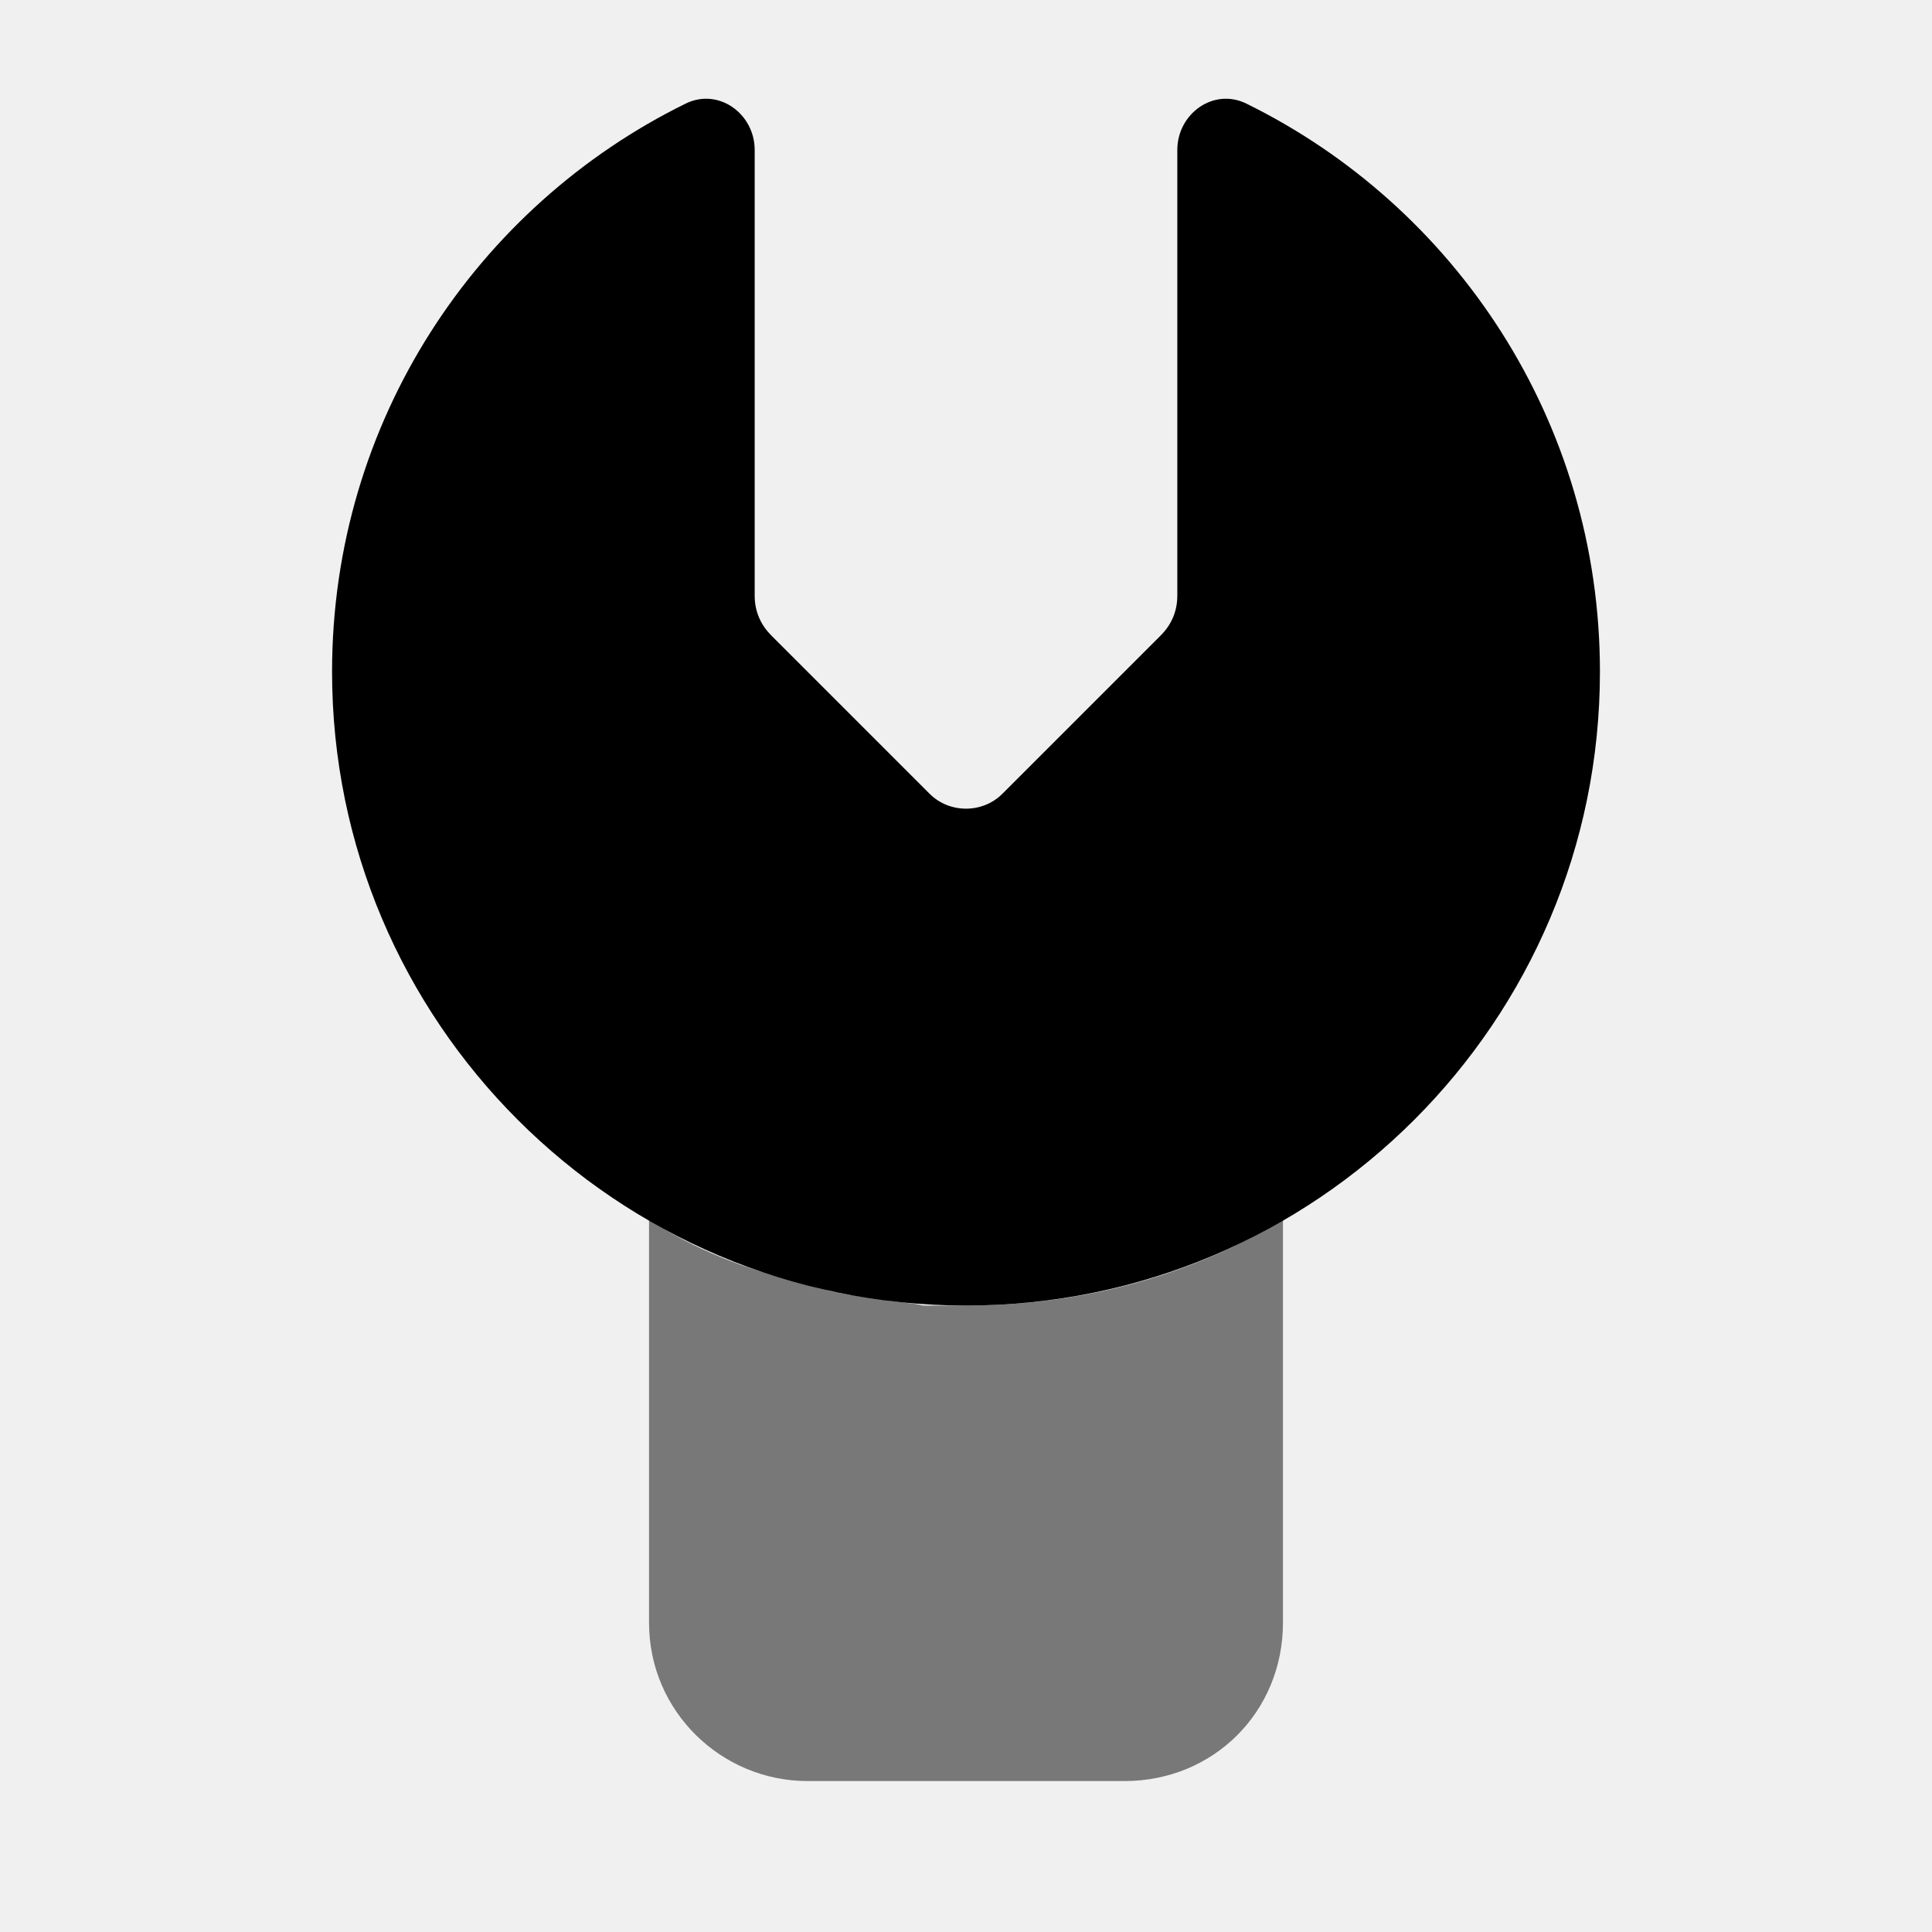
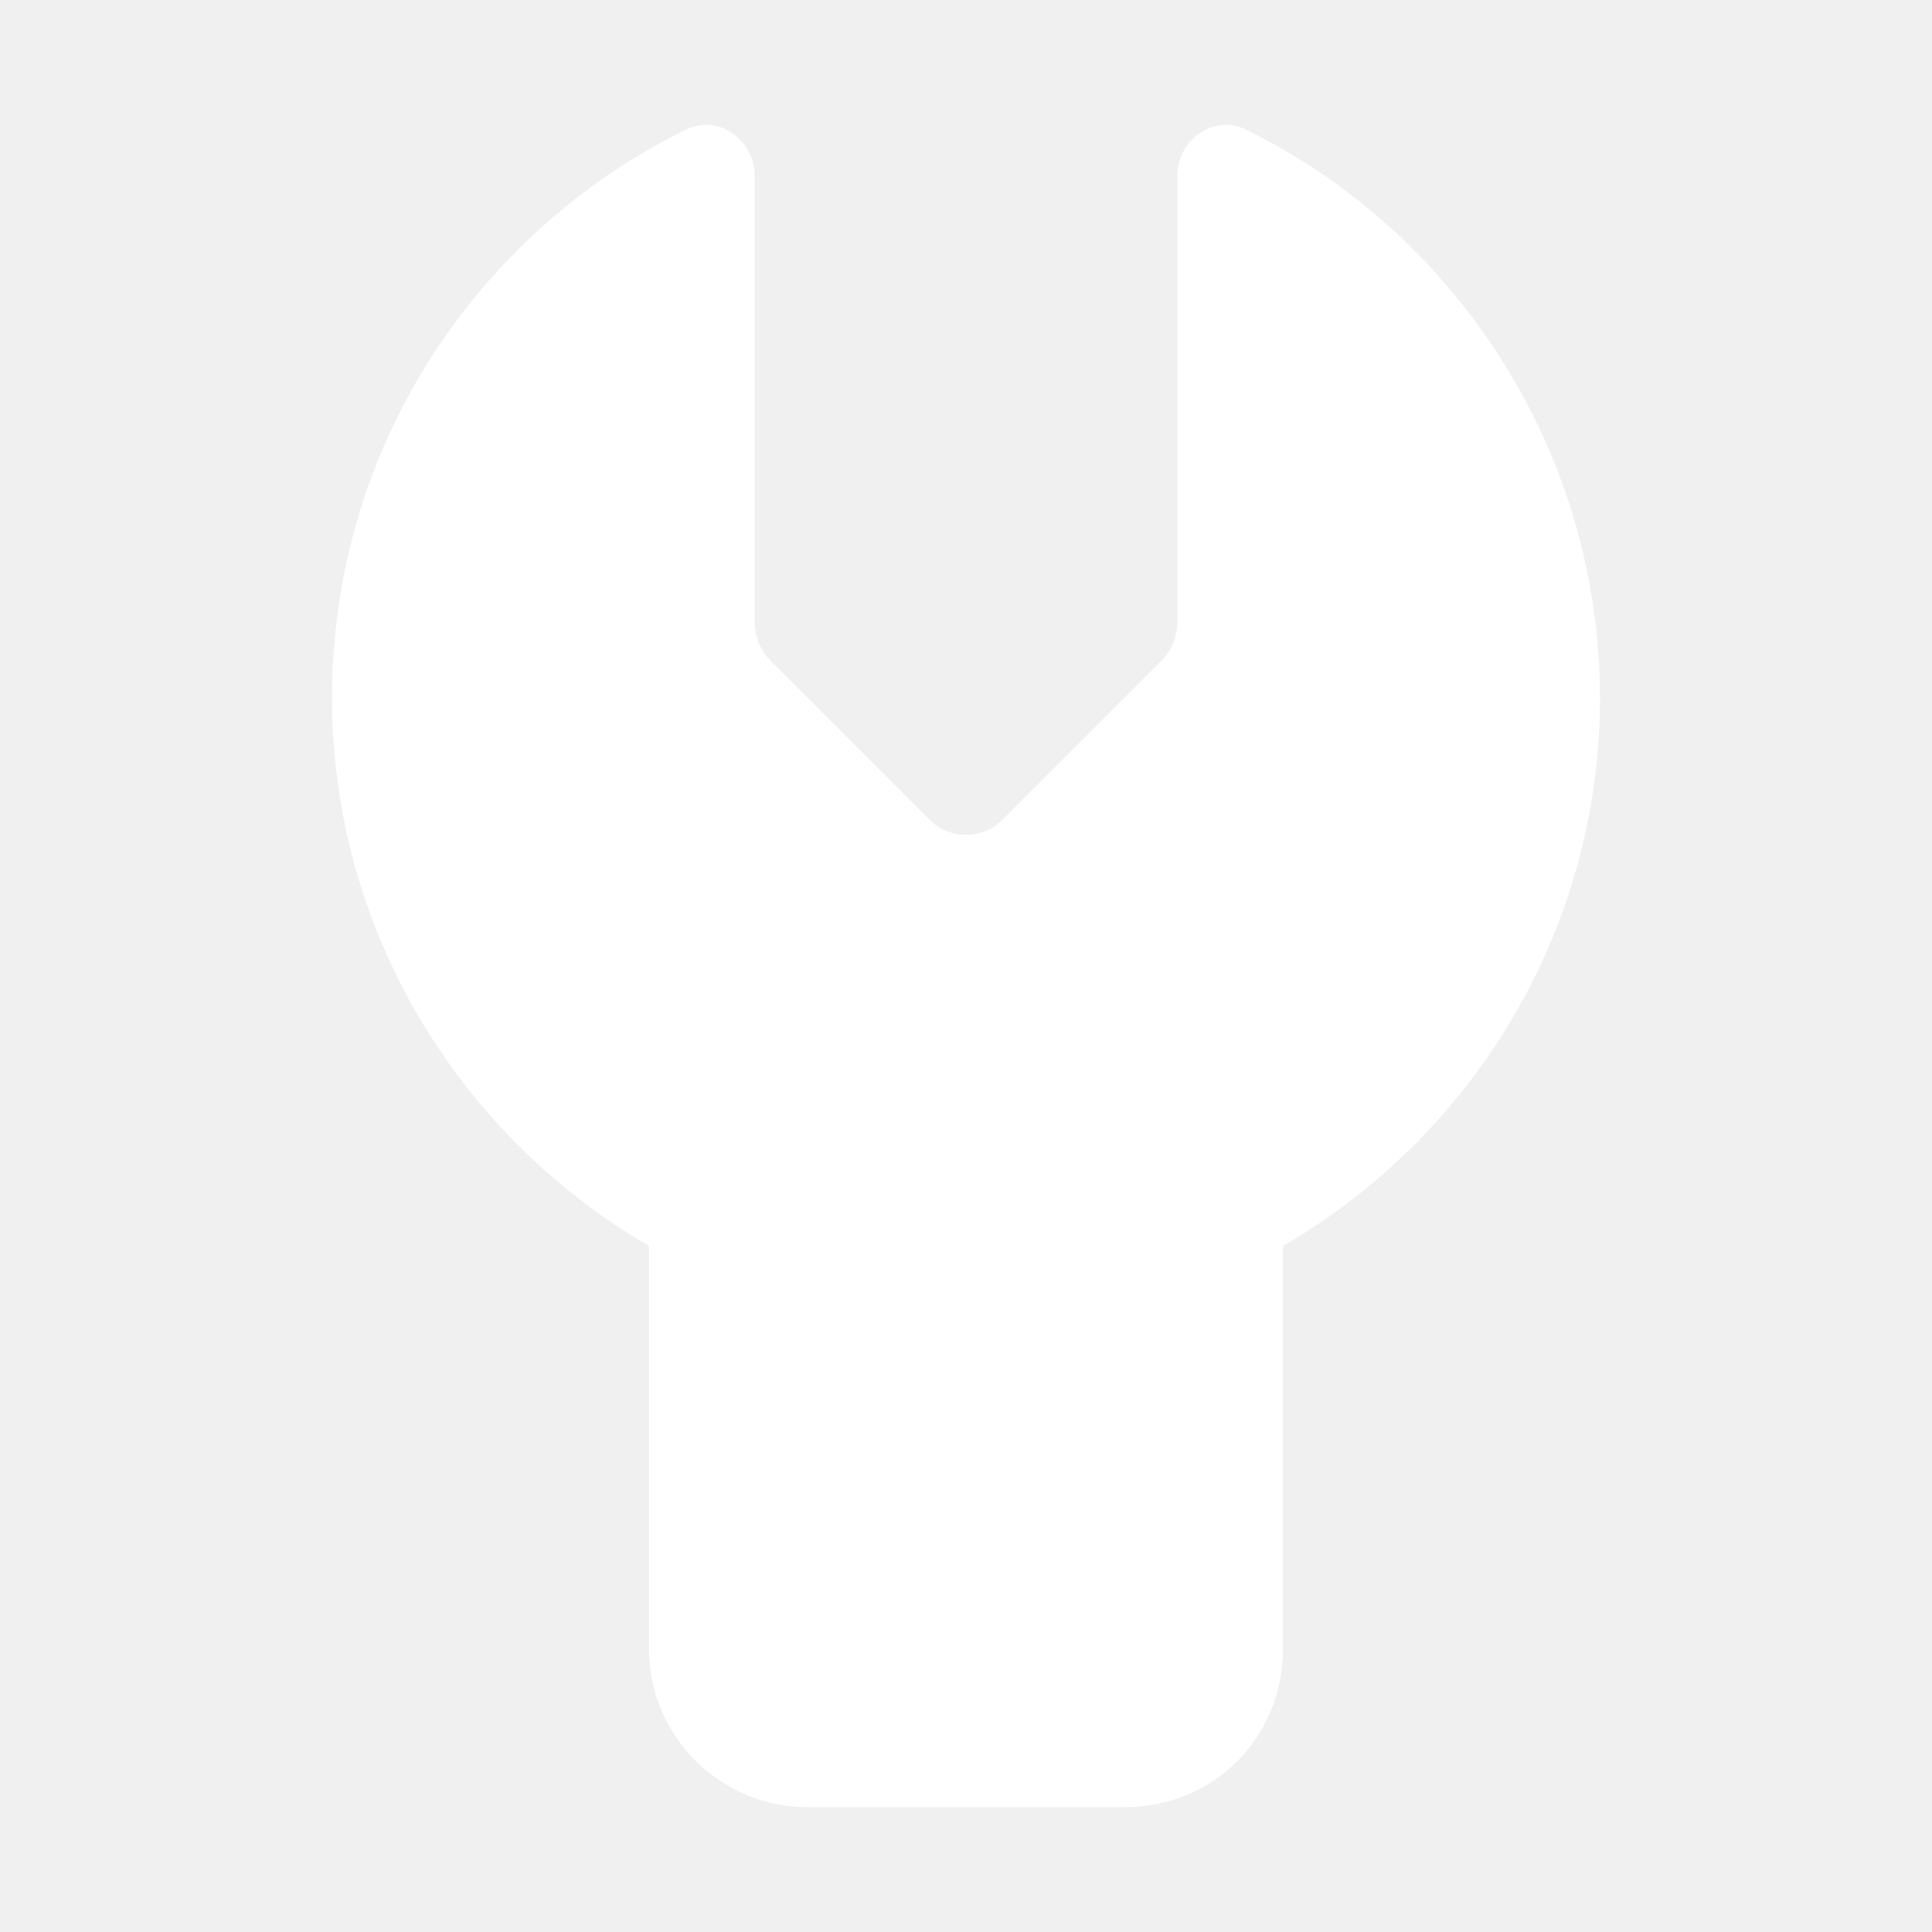
<svg xmlns="http://www.w3.org/2000/svg" width="16" height="16" viewBox="0 0 16 16" fill="none">
-   <path d="M8.301 6.574L9.613 5.262C9.695 5.18 9.75 5.07 9.75 4.934V1.242C9.75 0.941 10.051 0.723 10.324 0.859C12.047 1.707 13.25 3.484 13.25 5.563C13.25 8.461 10.898 10.812 8 10.812C5.102 10.812 2.75 8.461 2.75 5.563C2.75 3.484 3.953 1.707 5.676 0.859C5.949 0.723 6.25 0.941 6.25 1.242V4.934C6.25 5.07 6.305 5.18 6.387 5.262L7.699 6.574C7.863 6.738 8.137 6.738 8.301 6.574Z" fill="currentColor" />
-   <path opacity="0.5" d="M5.375 10.102C5.758 10.348 6.168 10.512 6.633 10.621C6.852 10.703 7.07 10.73 7.289 10.758C7.398 10.785 7.535 10.785 7.645 10.812C7.754 10.812 7.891 10.812 8 10.812C8.957 10.812 9.859 10.566 10.625 10.102V13.438C10.625 14.176 10.051 14.75 9.312 14.75H6.688C5.977 14.75 5.375 14.176 5.375 13.438V10.102Z" fill="currentColor" />
+   <path d="M6.387 5.478L7.699 6.79C7.863 6.954 8.137 6.954 8.301 6.79L9.613 5.478C9.695 5.396 9.75 5.286 9.75 5.15V1.458C9.75 1.158 10.051 0.939 10.324 1.076C12.047 1.923 13.25 3.728 13.25 5.779C13.25 7.72 12.184 9.415 10.625 10.318V13.654C10.625 14.392 10.051 14.966 9.312 14.966H6.688C5.977 14.966 5.375 14.392 5.375 13.654V10.318C3.816 9.415 2.75 7.72 2.75 5.779C2.75 3.701 3.953 1.923 5.676 1.076C5.949 0.939 6.25 1.158 6.25 1.458V5.15C6.25 5.286 6.305 5.396 6.387 5.478Z" fill="white" />
</svg>
